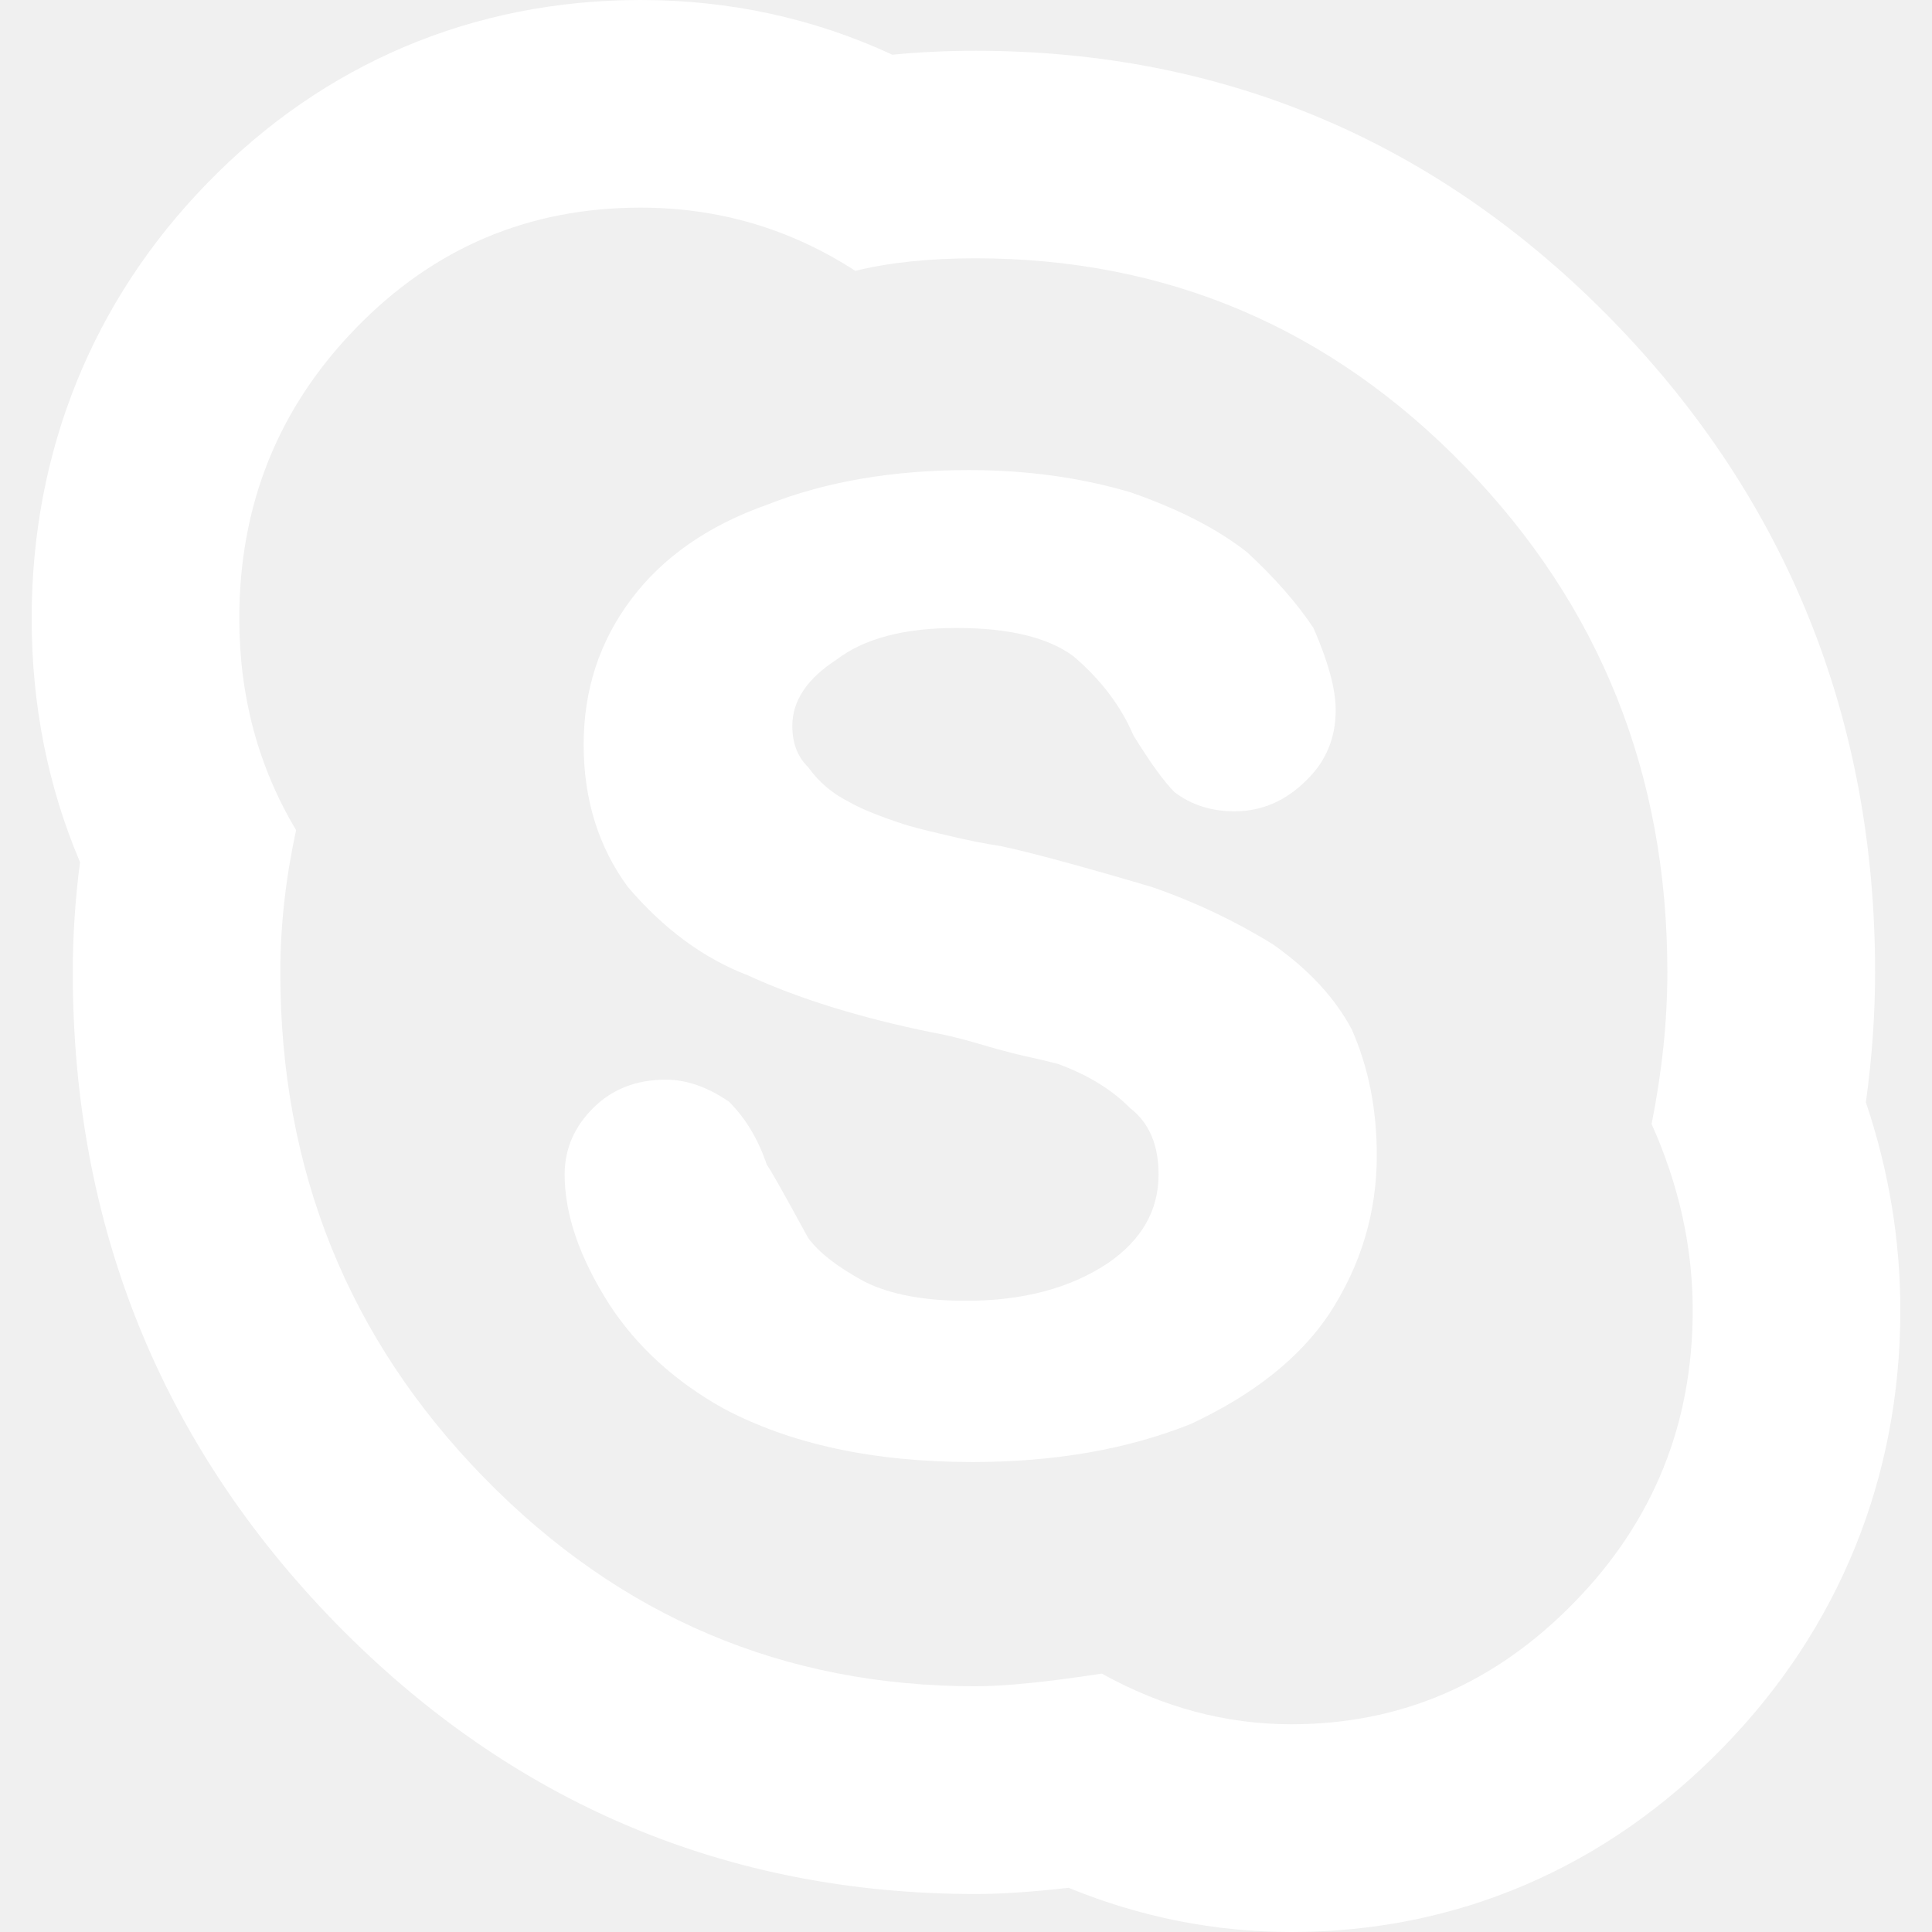
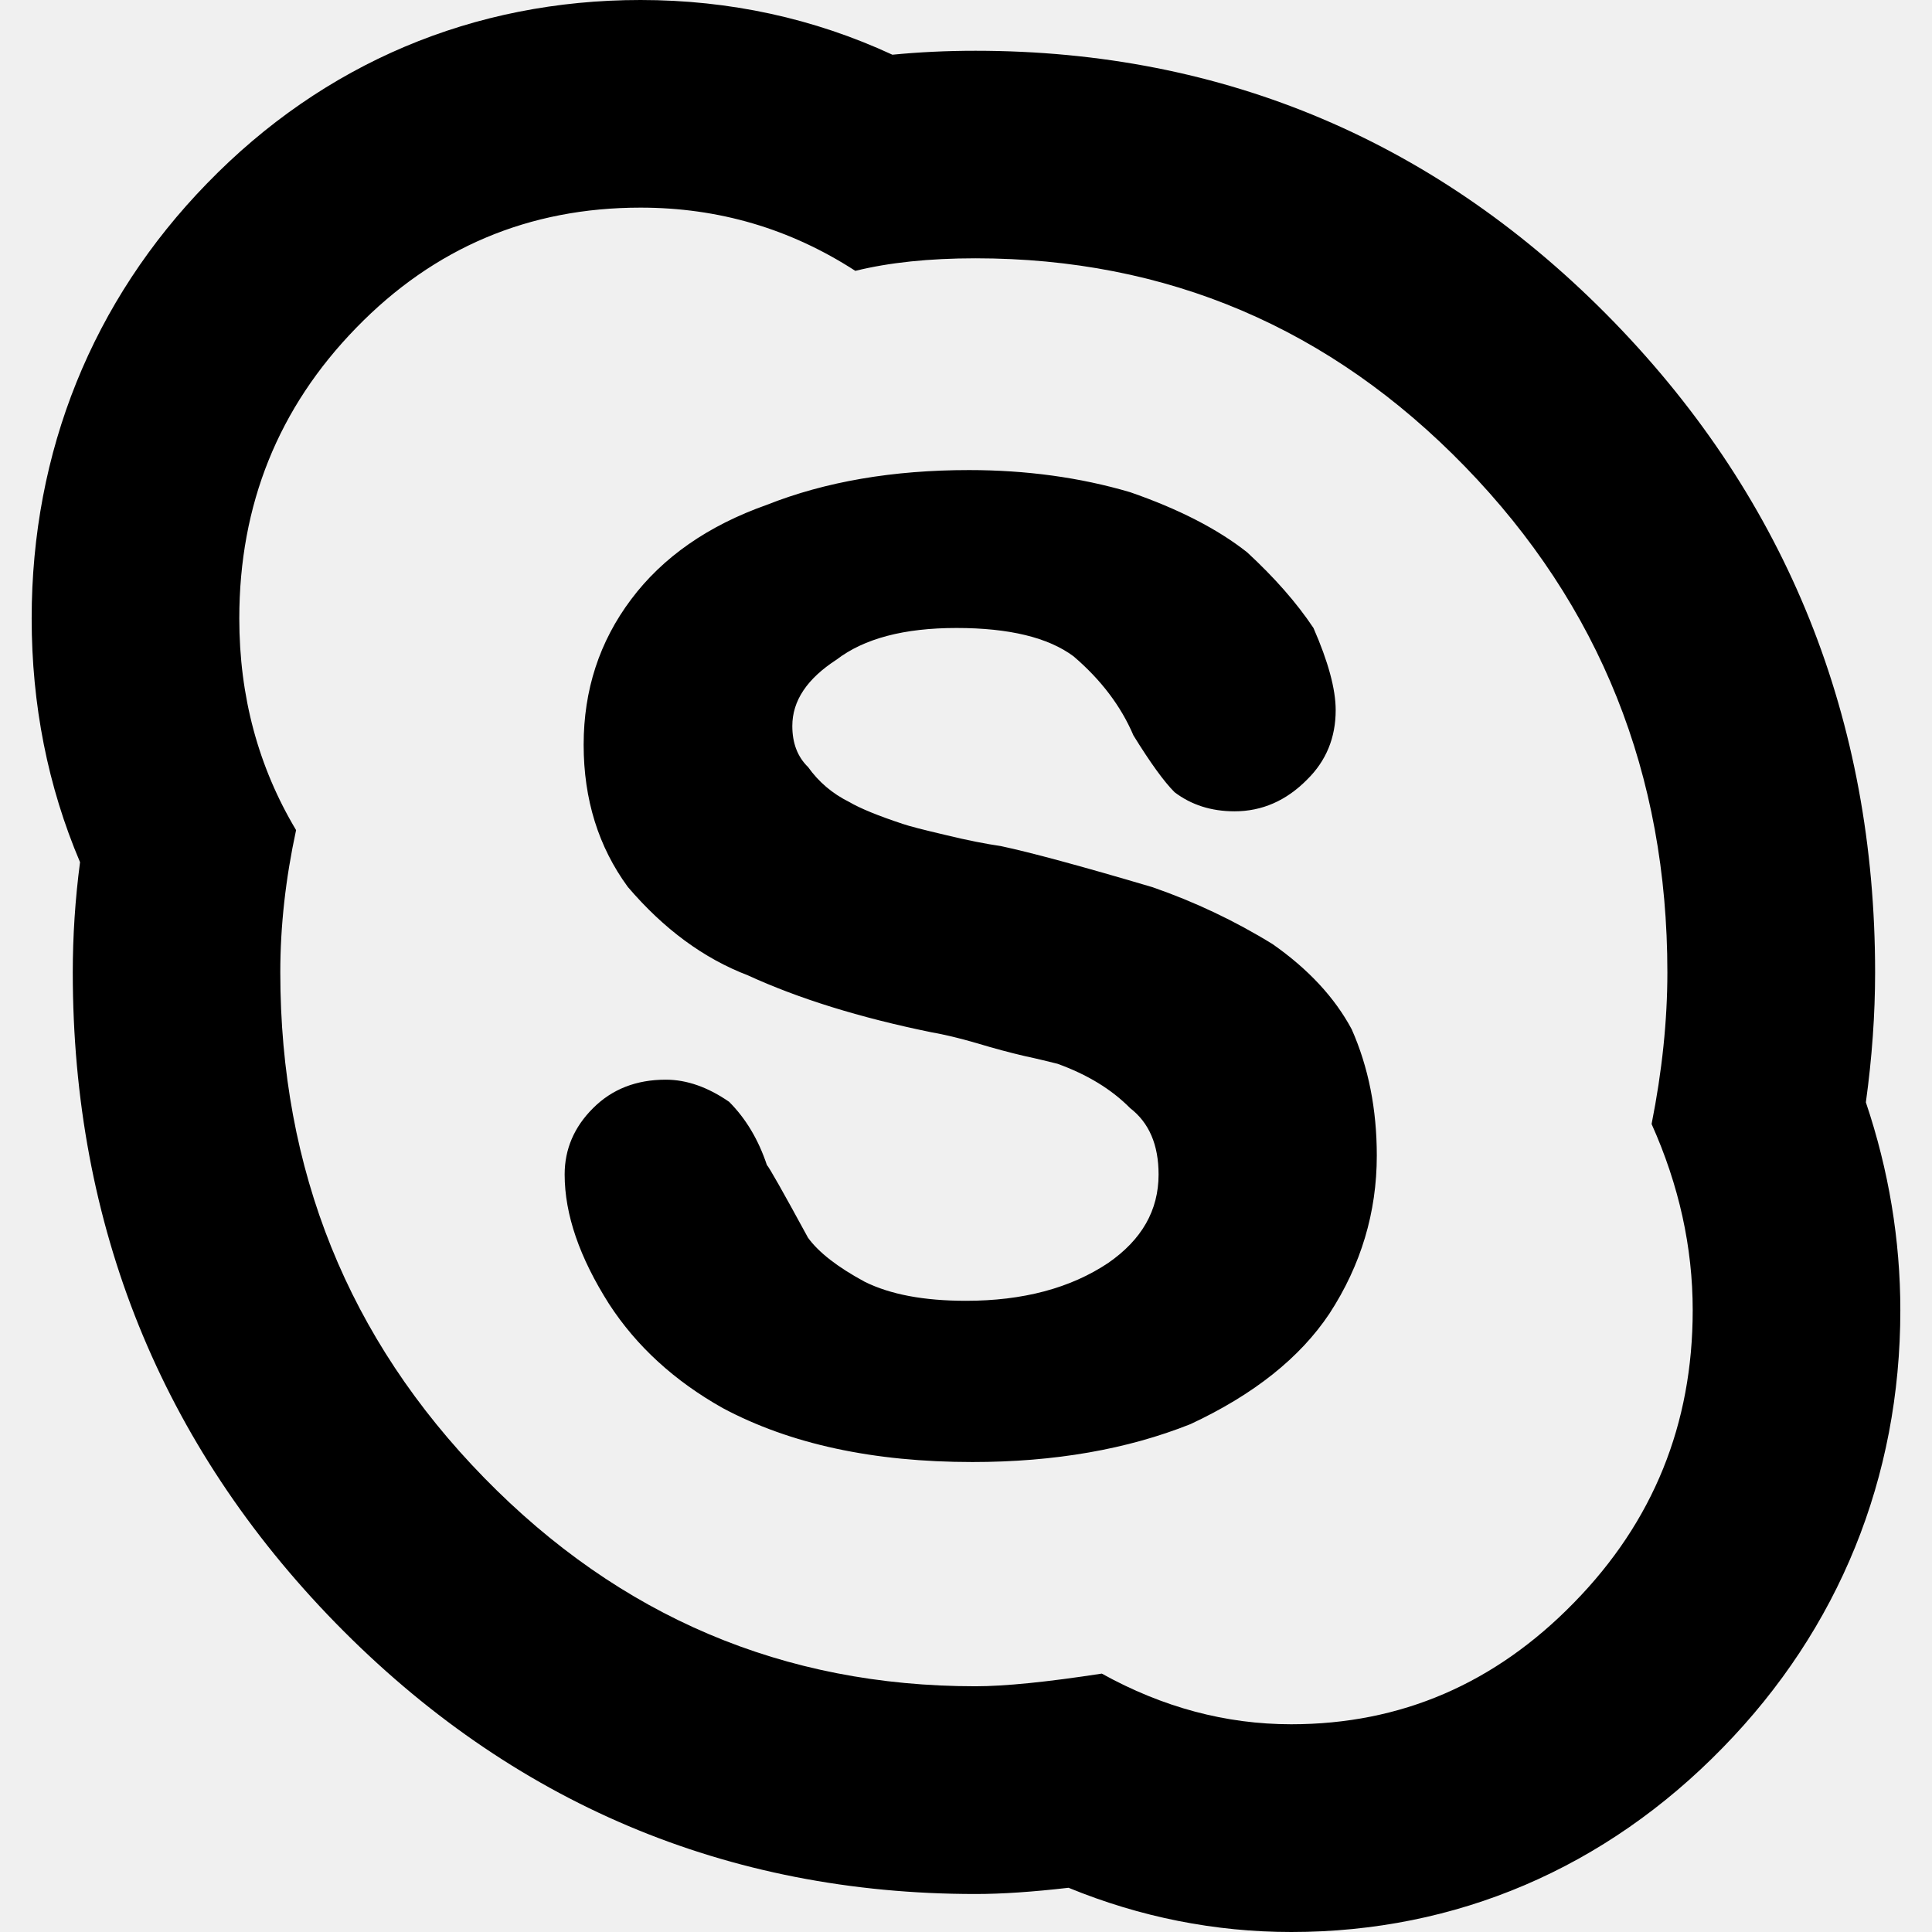
<svg xmlns="http://www.w3.org/2000/svg" version="1.1" x="0px" y="0px" viewBox="0 0 18.61 18.61" style="enable-background:new 0 0 18.61 18.61;" xml:space="preserve" width="512px" height="512px">
  <g>
-     <g id="Layer_1_48_">
+     <g>
      <g>
-         <path d="M6.17,2c0.751,0,1.44,0.202,2.069,0.609c0.324-0.08,0.711-0.121,1.157-0.121     c1.846,0,3.418,0.67,4.717,2.008c1.299,1.339,1.948,2.962,1.948,4.87c0,0.466-0.051,0.953-0.152,1.461     c0.264,0.589,0.396,1.187,0.396,1.794c0,1.097-0.38,2.036-1.142,2.815c-0.761,0.781-1.668,1.173-2.725,1.173     c-0.629,0-1.237-0.162-1.825-0.488c-0.527,0.081-0.933,0.122-1.217,0.122c-1.847,0-3.425-0.67-4.733-2.009S2.7,11.272,2.7,9.366     c0-0.447,0.051-0.902,0.152-1.37C2.488,7.387,2.305,6.708,2.305,5.957c0-1.096,0.376-2.029,1.126-2.799     C4.181,2.386,5.095,2,6.17,2 M9.305,12.53c-0.406,0-0.729-0.061-0.975-0.183c-0.263-0.142-0.445-0.284-0.547-0.425     c-0.243-0.447-0.376-0.681-0.396-0.7c-0.081-0.243-0.202-0.447-0.364-0.609C6.82,10.473,6.617,10.4,6.413,10.4     c-0.284,0-0.517,0.091-0.7,0.274c-0.183,0.182-0.274,0.396-0.274,0.639c0,0.386,0.144,0.801,0.428,1.248     c0.263,0.405,0.629,0.741,1.096,1.003c0.648,0.346,1.45,0.519,2.404,0.519c0.79,0,1.49-0.122,2.1-0.365     c0.609-0.284,1.055-0.639,1.339-1.065c0.304-0.467,0.456-0.975,0.456-1.522c0-0.445-0.08-0.852-0.242-1.217     c-0.163-0.304-0.416-0.578-0.762-0.82c-0.365-0.225-0.75-0.407-1.156-0.548C10.413,8.342,9.924,8.21,9.641,8.15     c-0.143-0.021-0.32-0.055-0.533-0.107c-0.213-0.05-0.35-0.085-0.41-0.106C8.455,7.857,8.282,7.785,8.18,7.725     C8.017,7.644,7.886,7.532,7.784,7.389c-0.103-0.1-0.152-0.233-0.152-0.396c0-0.243,0.142-0.455,0.426-0.639     c0.265-0.203,0.649-0.305,1.156-0.305c0.508,0,0.884,0.092,1.127,0.273c0.263,0.225,0.456,0.478,0.577,0.762     c0.163,0.264,0.295,0.446,0.396,0.547c0.162,0.123,0.355,0.184,0.578,0.184c0.264,0,0.498-0.102,0.699-0.306     c0.184-0.181,0.275-0.404,0.275-0.669c0-0.202-0.072-0.467-0.214-0.791c-0.162-0.243-0.376-0.486-0.639-0.729     c-0.284-0.224-0.659-0.417-1.127-0.579c-0.485-0.143-1.004-0.213-1.552-0.213c-0.73,0-1.38,0.11-1.948,0.335     c-0.566,0.2-1.003,0.505-1.307,0.911c-0.305,0.406-0.457,0.872-0.457,1.4c0,0.527,0.143,0.984,0.426,1.37     c0.346,0.405,0.73,0.688,1.156,0.851C7.692,9.619,8.28,9.802,8.97,9.943c0.121,0.021,0.27,0.056,0.441,0.106     c0.172,0.052,0.324,0.092,0.457,0.123c0.131,0.028,0.238,0.055,0.319,0.075c0.284,0.103,0.517,0.243,0.699,0.427     c0.183,0.141,0.274,0.354,0.274,0.639c0,0.346-0.162,0.629-0.486,0.853C10.31,12.409,9.853,12.53,9.305,12.53 M6.17,0     C4.561,0,3.117,0.61,1.996,1.765C0.891,2.899,0.305,4.35,0.305,5.957c0,0.832,0.156,1.619,0.466,2.348     c-0.047,0.357-0.07,0.713-0.07,1.062c0,2.438,0.853,4.547,2.532,6.267c1.693,1.732,3.768,2.61,6.164,2.61     c0.254,0,0.547-0.02,0.896-0.06c0.69,0.283,1.409,0.426,2.146,0.426c1.588,0,3.025-0.614,4.157-1.777     c1.117-1.143,1.709-2.6,1.709-4.211c0-0.677-0.111-1.349-0.332-2.004c0.059-0.427,0.089-0.846,0.089-1.251     c0-2.437-0.846-4.544-2.513-6.263c-1.685-1.735-3.755-2.615-6.152-2.615c-0.279,0-0.546,0.013-0.801,0.038     C7.84,0.177,7.028,0,6.17,0z" fill="#FFFFFF" />
+         <path d="M6.17,2c0.751,0,1.44,0.202,2.069,0.609c0.324-0.08,0.711-0.121,1.157-0.121     c1.846,0,3.418,0.67,4.717,2.008c1.299,1.339,1.948,2.962,1.948,4.87c0,0.466-0.051,0.953-0.152,1.461     c0.264,0.589,0.396,1.187,0.396,1.794c0,1.097-0.38,2.036-1.142,2.815c-0.761,0.781-1.668,1.173-2.725,1.173     c-0.629,0-1.237-0.162-1.825-0.488c-0.527,0.081-0.933,0.122-1.217,0.122c-1.847,0-3.425-0.67-4.733-2.009S2.7,11.272,2.7,9.366     c0-0.447,0.051-0.902,0.152-1.37C2.488,7.387,2.305,6.708,2.305,5.957c0-1.096,0.376-2.029,1.126-2.799     C4.181,2.386,5.095,2,6.17,2 M9.305,12.53c-0.406,0-0.729-0.061-0.975-0.183c-0.263-0.142-0.445-0.284-0.547-0.425     c-0.243-0.447-0.376-0.681-0.396-0.7c-0.081-0.243-0.202-0.447-0.364-0.609C6.82,10.473,6.617,10.4,6.413,10.4     c-0.284,0-0.517,0.091-0.7,0.274c-0.183,0.182-0.274,0.396-0.274,0.639c0,0.386,0.144,0.801,0.428,1.248     c0.263,0.405,0.629,0.741,1.096,1.003c0.648,0.346,1.45,0.519,2.404,0.519c0.79,0,1.49-0.122,2.1-0.365     c0.609-0.284,1.055-0.639,1.339-1.065c0.304-0.467,0.456-0.975,0.456-1.522c0-0.445-0.08-0.852-0.242-1.217     c-0.163-0.304-0.416-0.578-0.762-0.82c-0.365-0.225-0.75-0.407-1.156-0.548C10.413,8.342,9.924,8.21,9.641,8.15     c-0.143-0.021-0.32-0.055-0.533-0.107c-0.213-0.05-0.35-0.085-0.41-0.106C8.455,7.857,8.282,7.785,8.18,7.725     C8.017,7.644,7.886,7.532,7.784,7.389c-0.103-0.1-0.152-0.233-0.152-0.396c0-0.243,0.142-0.455,0.426-0.639     c0.265-0.203,0.649-0.305,1.156-0.305c0.508,0,0.884,0.092,1.127,0.273c0.263,0.225,0.456,0.478,0.577,0.762     c0.163,0.264,0.295,0.446,0.396,0.547c0.162,0.123,0.355,0.184,0.578,0.184c0.264,0,0.498-0.102,0.699-0.306     c0.184-0.181,0.275-0.404,0.275-0.669c0-0.202-0.072-0.467-0.214-0.791c-0.162-0.243-0.376-0.486-0.639-0.729     c-0.284-0.224-0.659-0.417-1.127-0.579c-0.485-0.143-1.004-0.213-1.552-0.213c-0.73,0-1.38,0.11-1.948,0.335     c-0.566,0.2-1.003,0.505-1.307,0.911c-0.305,0.406-0.457,0.872-0.457,1.4c0,0.527,0.143,0.984,0.426,1.37     c0.346,0.405,0.73,0.688,1.156,0.851C7.692,9.619,8.28,9.802,8.97,9.943c0.121,0.021,0.27,0.056,0.441,0.106     c0.172,0.052,0.324,0.092,0.457,0.123c0.131,0.028,0.238,0.055,0.319,0.075c0.284,0.103,0.517,0.243,0.699,0.427     c0.183,0.141,0.274,0.354,0.274,0.639c0,0.346-0.162,0.629-0.486,0.853C10.31,12.409,9.853,12.53,9.305,12.53 M6.17,0     C4.561,0,3.117,0.61,1.996,1.765C0.891,2.899,0.305,4.35,0.305,5.957c0,0.832,0.156,1.619,0.466,2.348     c-0.047,0.357-0.07,0.713-0.07,1.062c0,2.438,0.853,4.547,2.532,6.267c1.693,1.732,3.768,2.61,6.164,2.61     c0.254,0,0.547-0.02,0.896-0.06c0.69,0.283,1.409,0.426,2.146,0.426c1.588,0,3.025-0.614,4.157-1.777     c1.117-1.143,1.709-2.6,1.709-4.211c0-0.677-0.111-1.349-0.332-2.004c0.059-0.427,0.089-0.846,0.089-1.251     c0-2.437-0.846-4.544-2.513-6.263c-1.685-1.735-3.755-2.615-6.152-2.615c-0.279,0-0.546,0.013-0.801,0.038     C7.84,0.177,7.028,0,6.17,0z" />
      </g>
    </g>
  </g>
  <g>
</g>
  <g>
</g>
  <g>
</g>
  <g>
</g>
  <g>
</g>
  <g>
</g>
  <g>
</g>
  <g>
</g>
  <g>
</g>
  <g>
</g>
  <g>
</g>
  <g>
</g>
  <g>
</g>
  <g>
</g>
  <g>
</g>
</svg>
